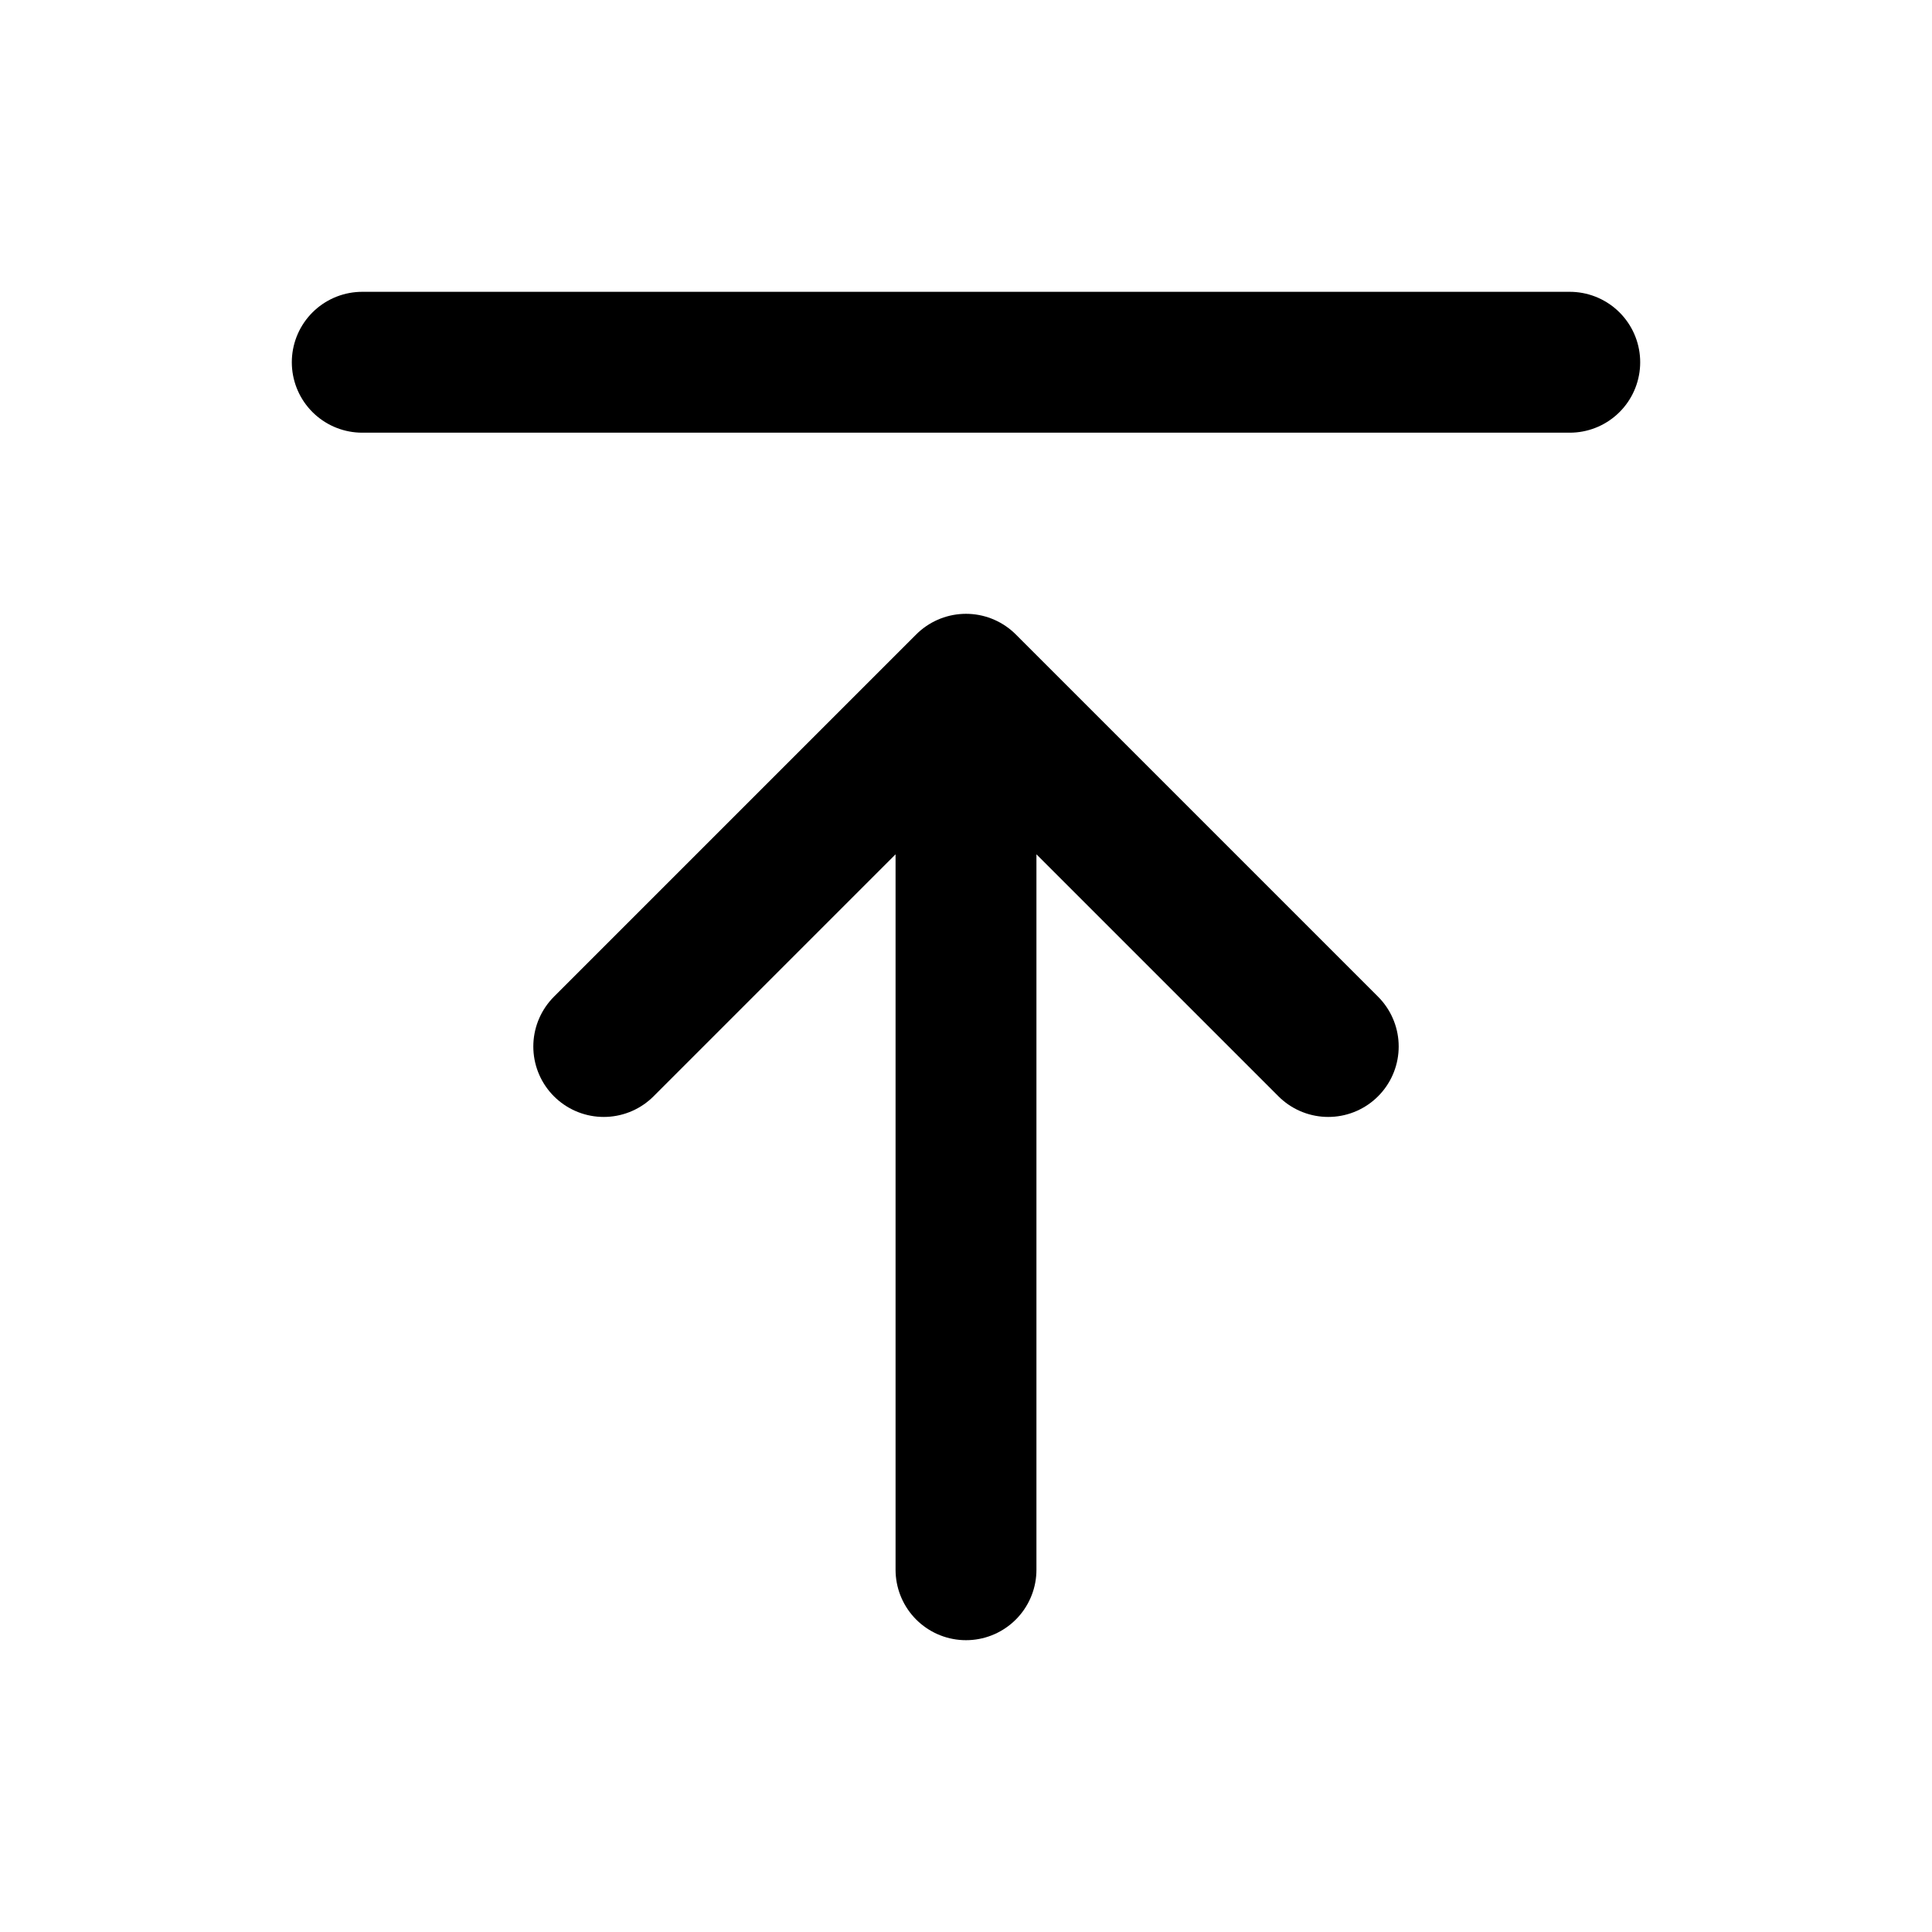
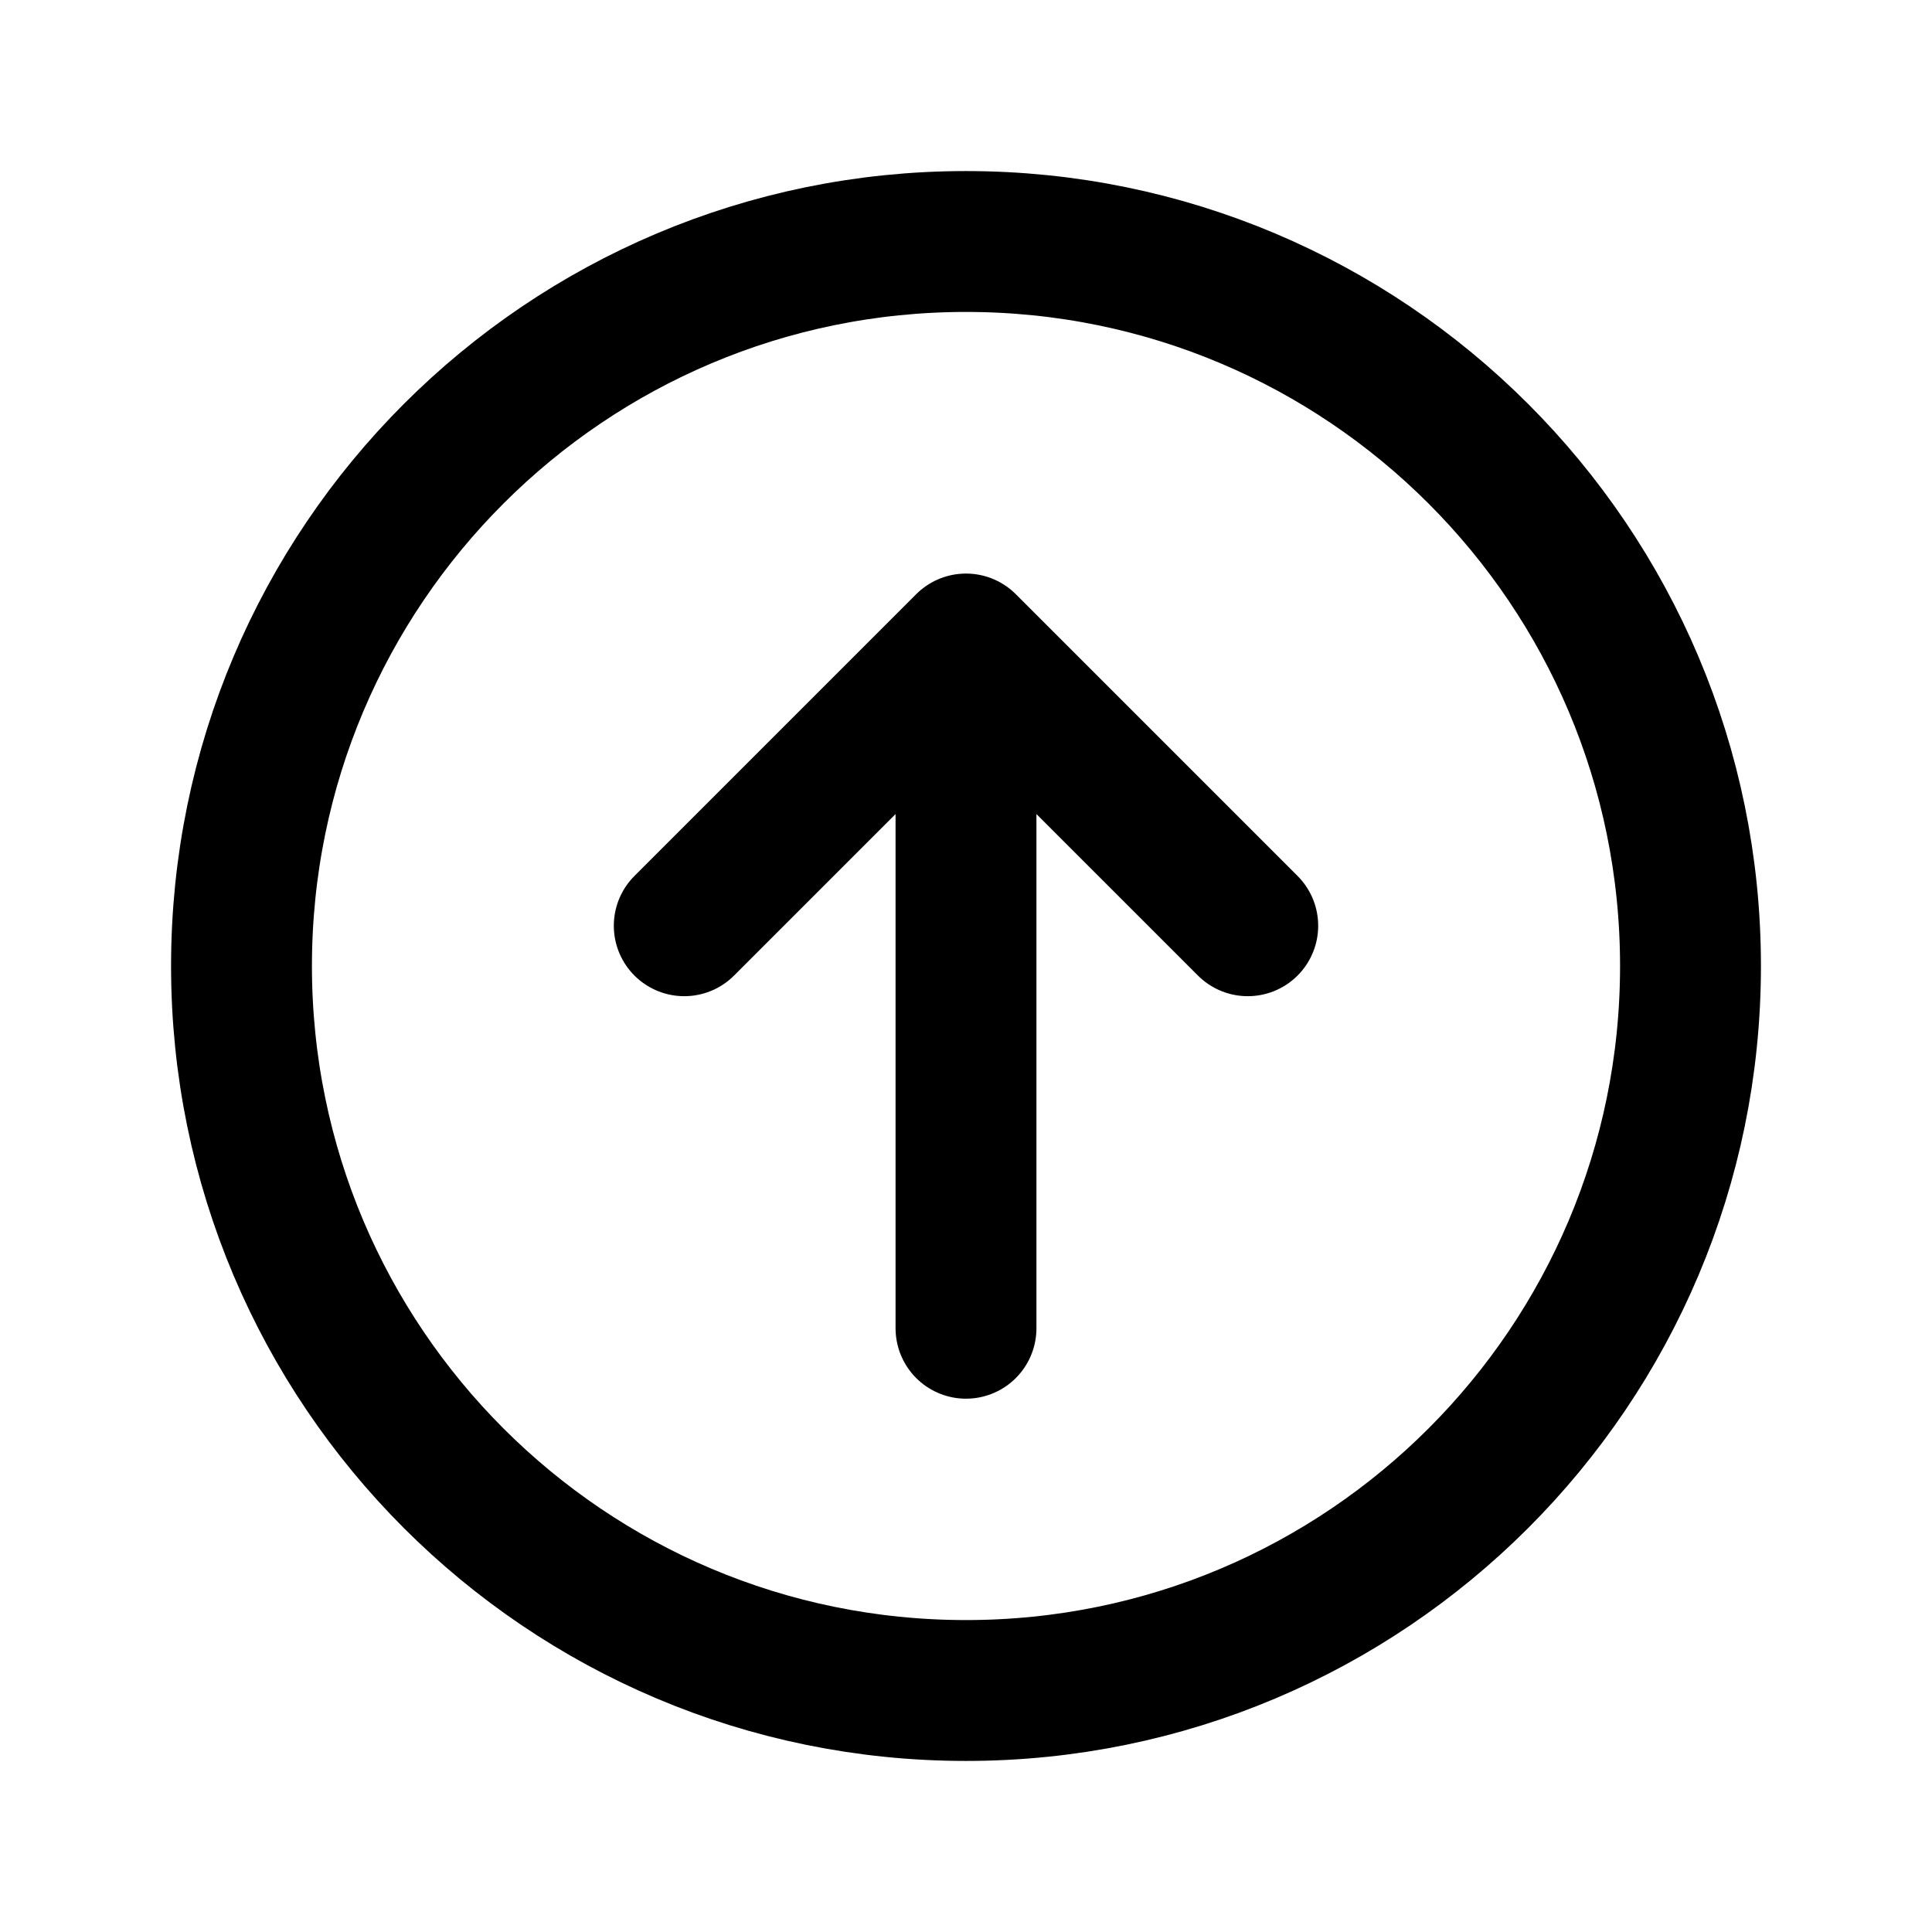
<svg xmlns="http://www.w3.org/2000/svg" width="24" height="24" viewBox="0 0 24 24" fill="none" stroke="currentColor" stroke-width="1.75" stroke-linecap="round" stroke-linejoin="round" aria-hidden="true">
-   <path d="M12 19.5v-11M7.5 13 12 8.5l4.5 4.5" />
-   <path d="M4.5 4.5h15" />
+   <circle cx="12" cy="12" r="9" />
+   <path d="M12 16.5V8M8.5 11.5 12 8l3.5 3.5" />
</svg>
